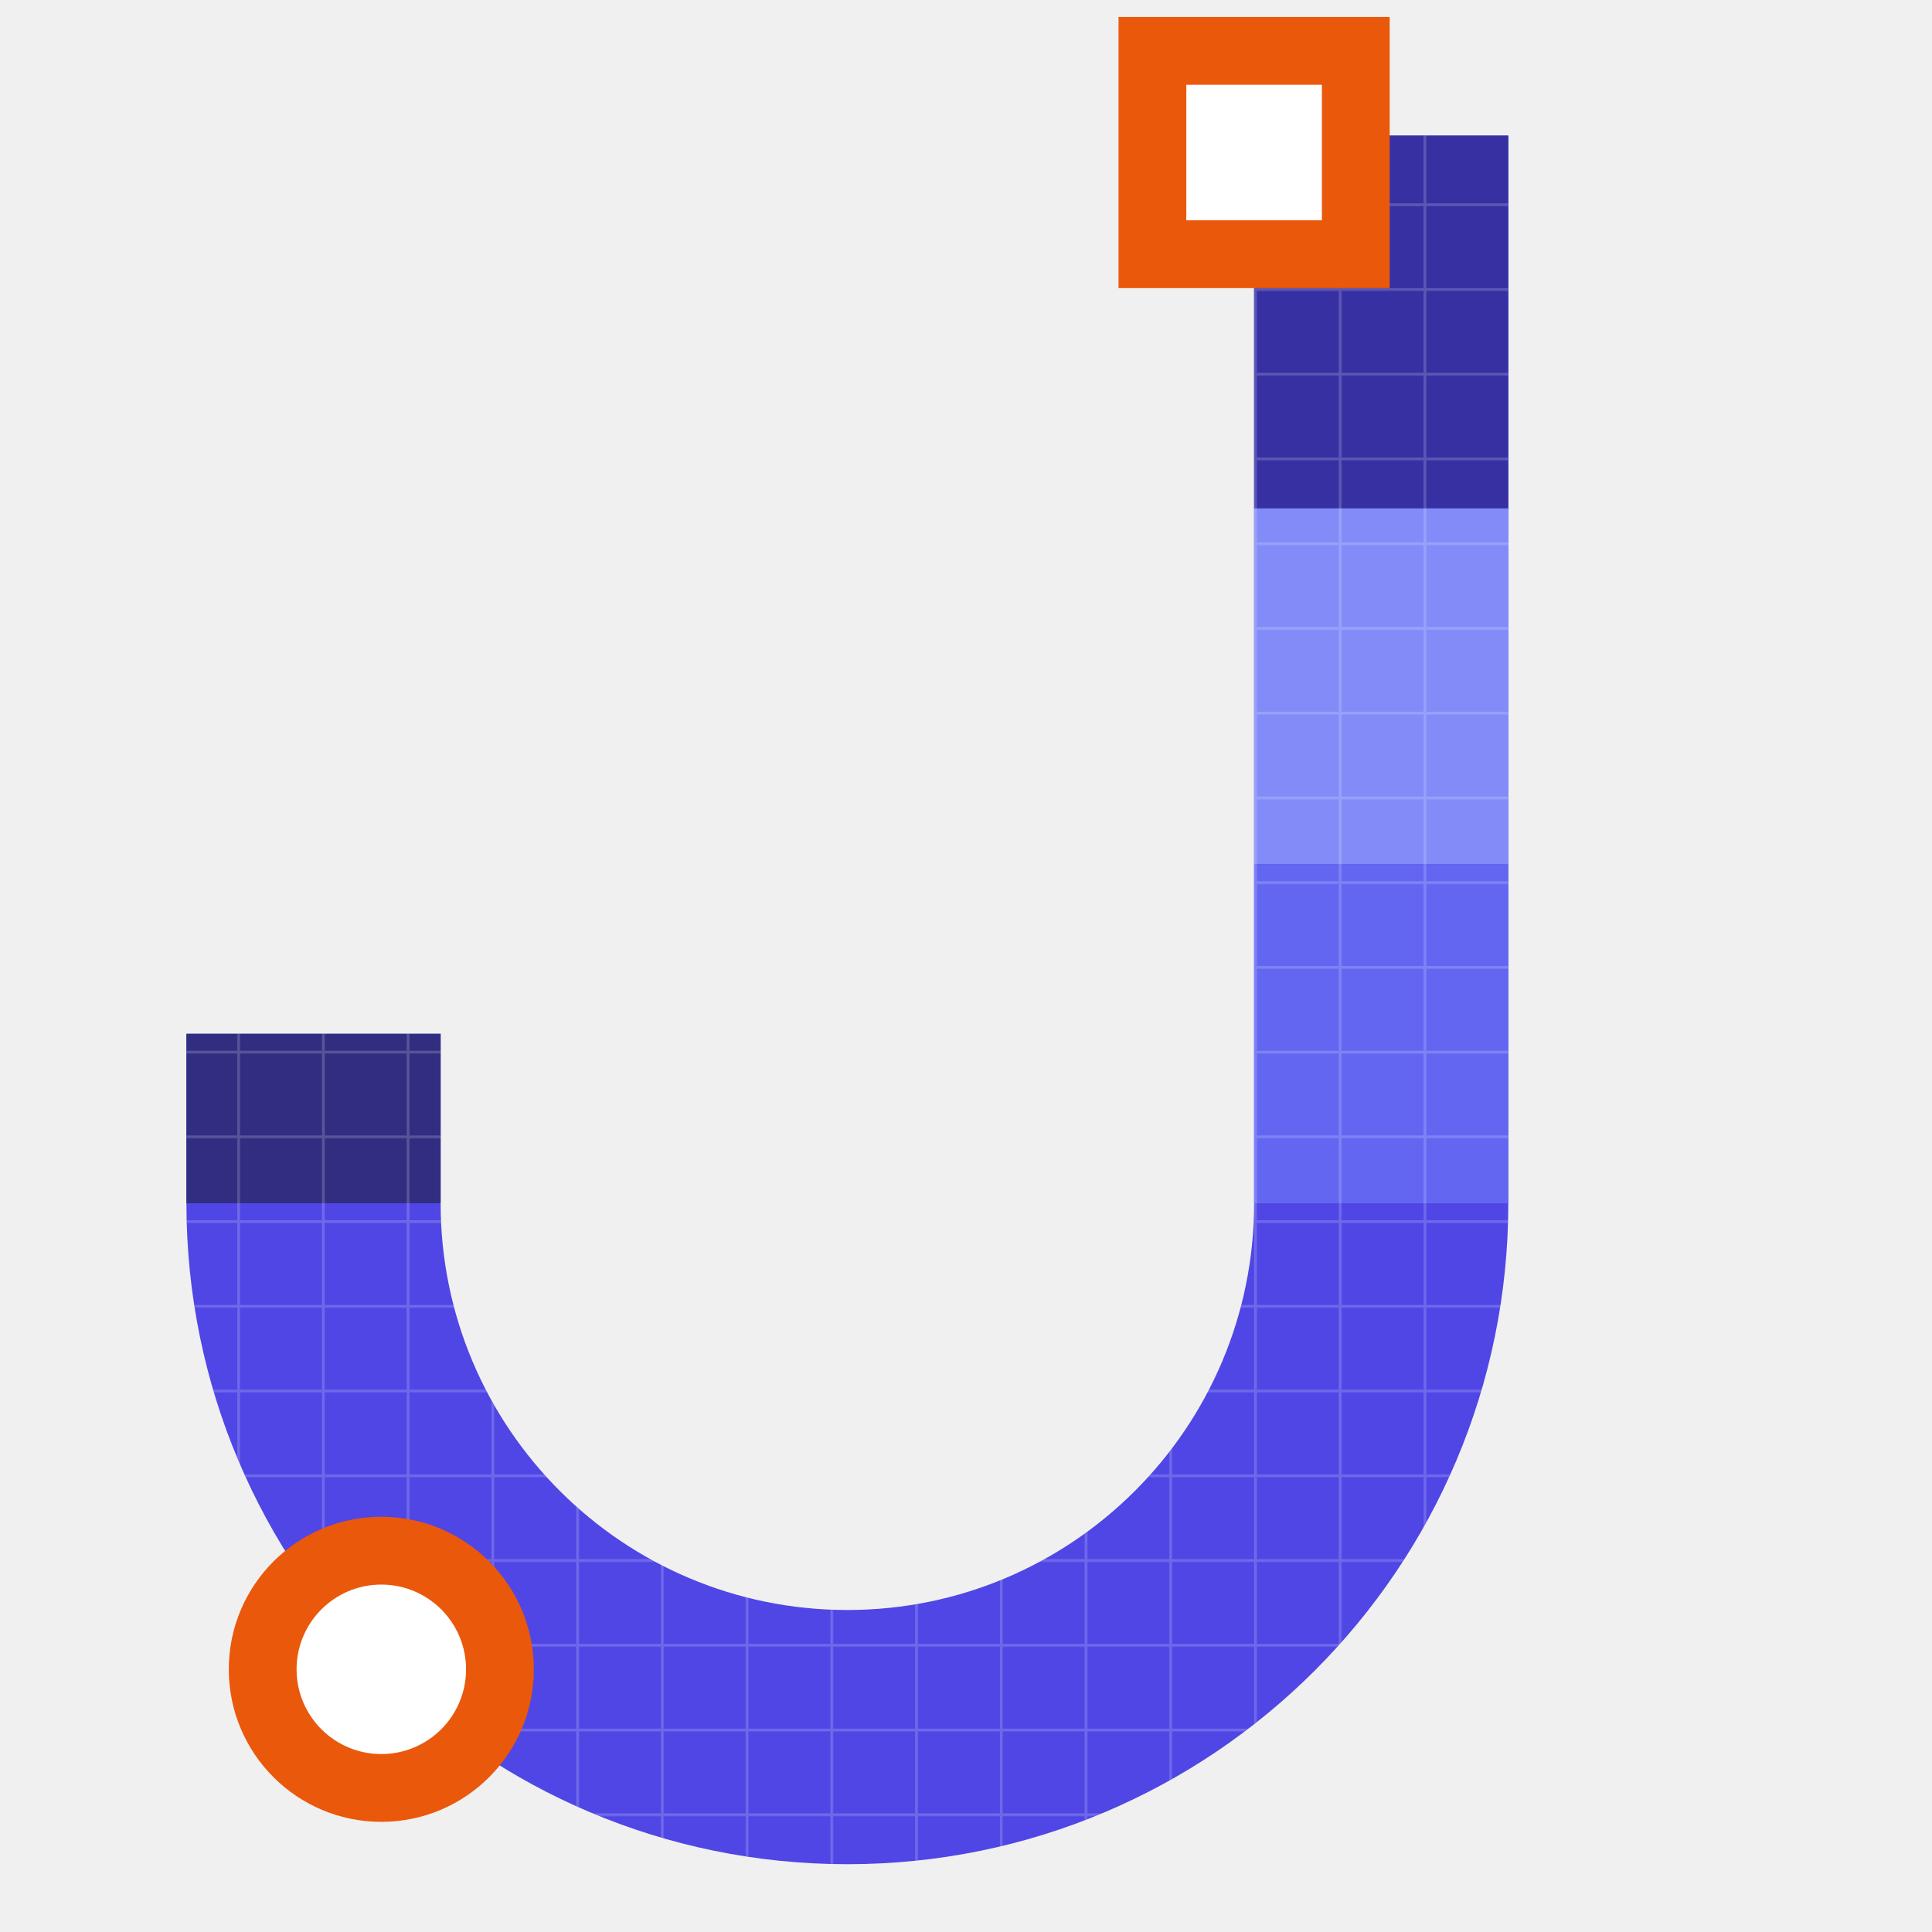
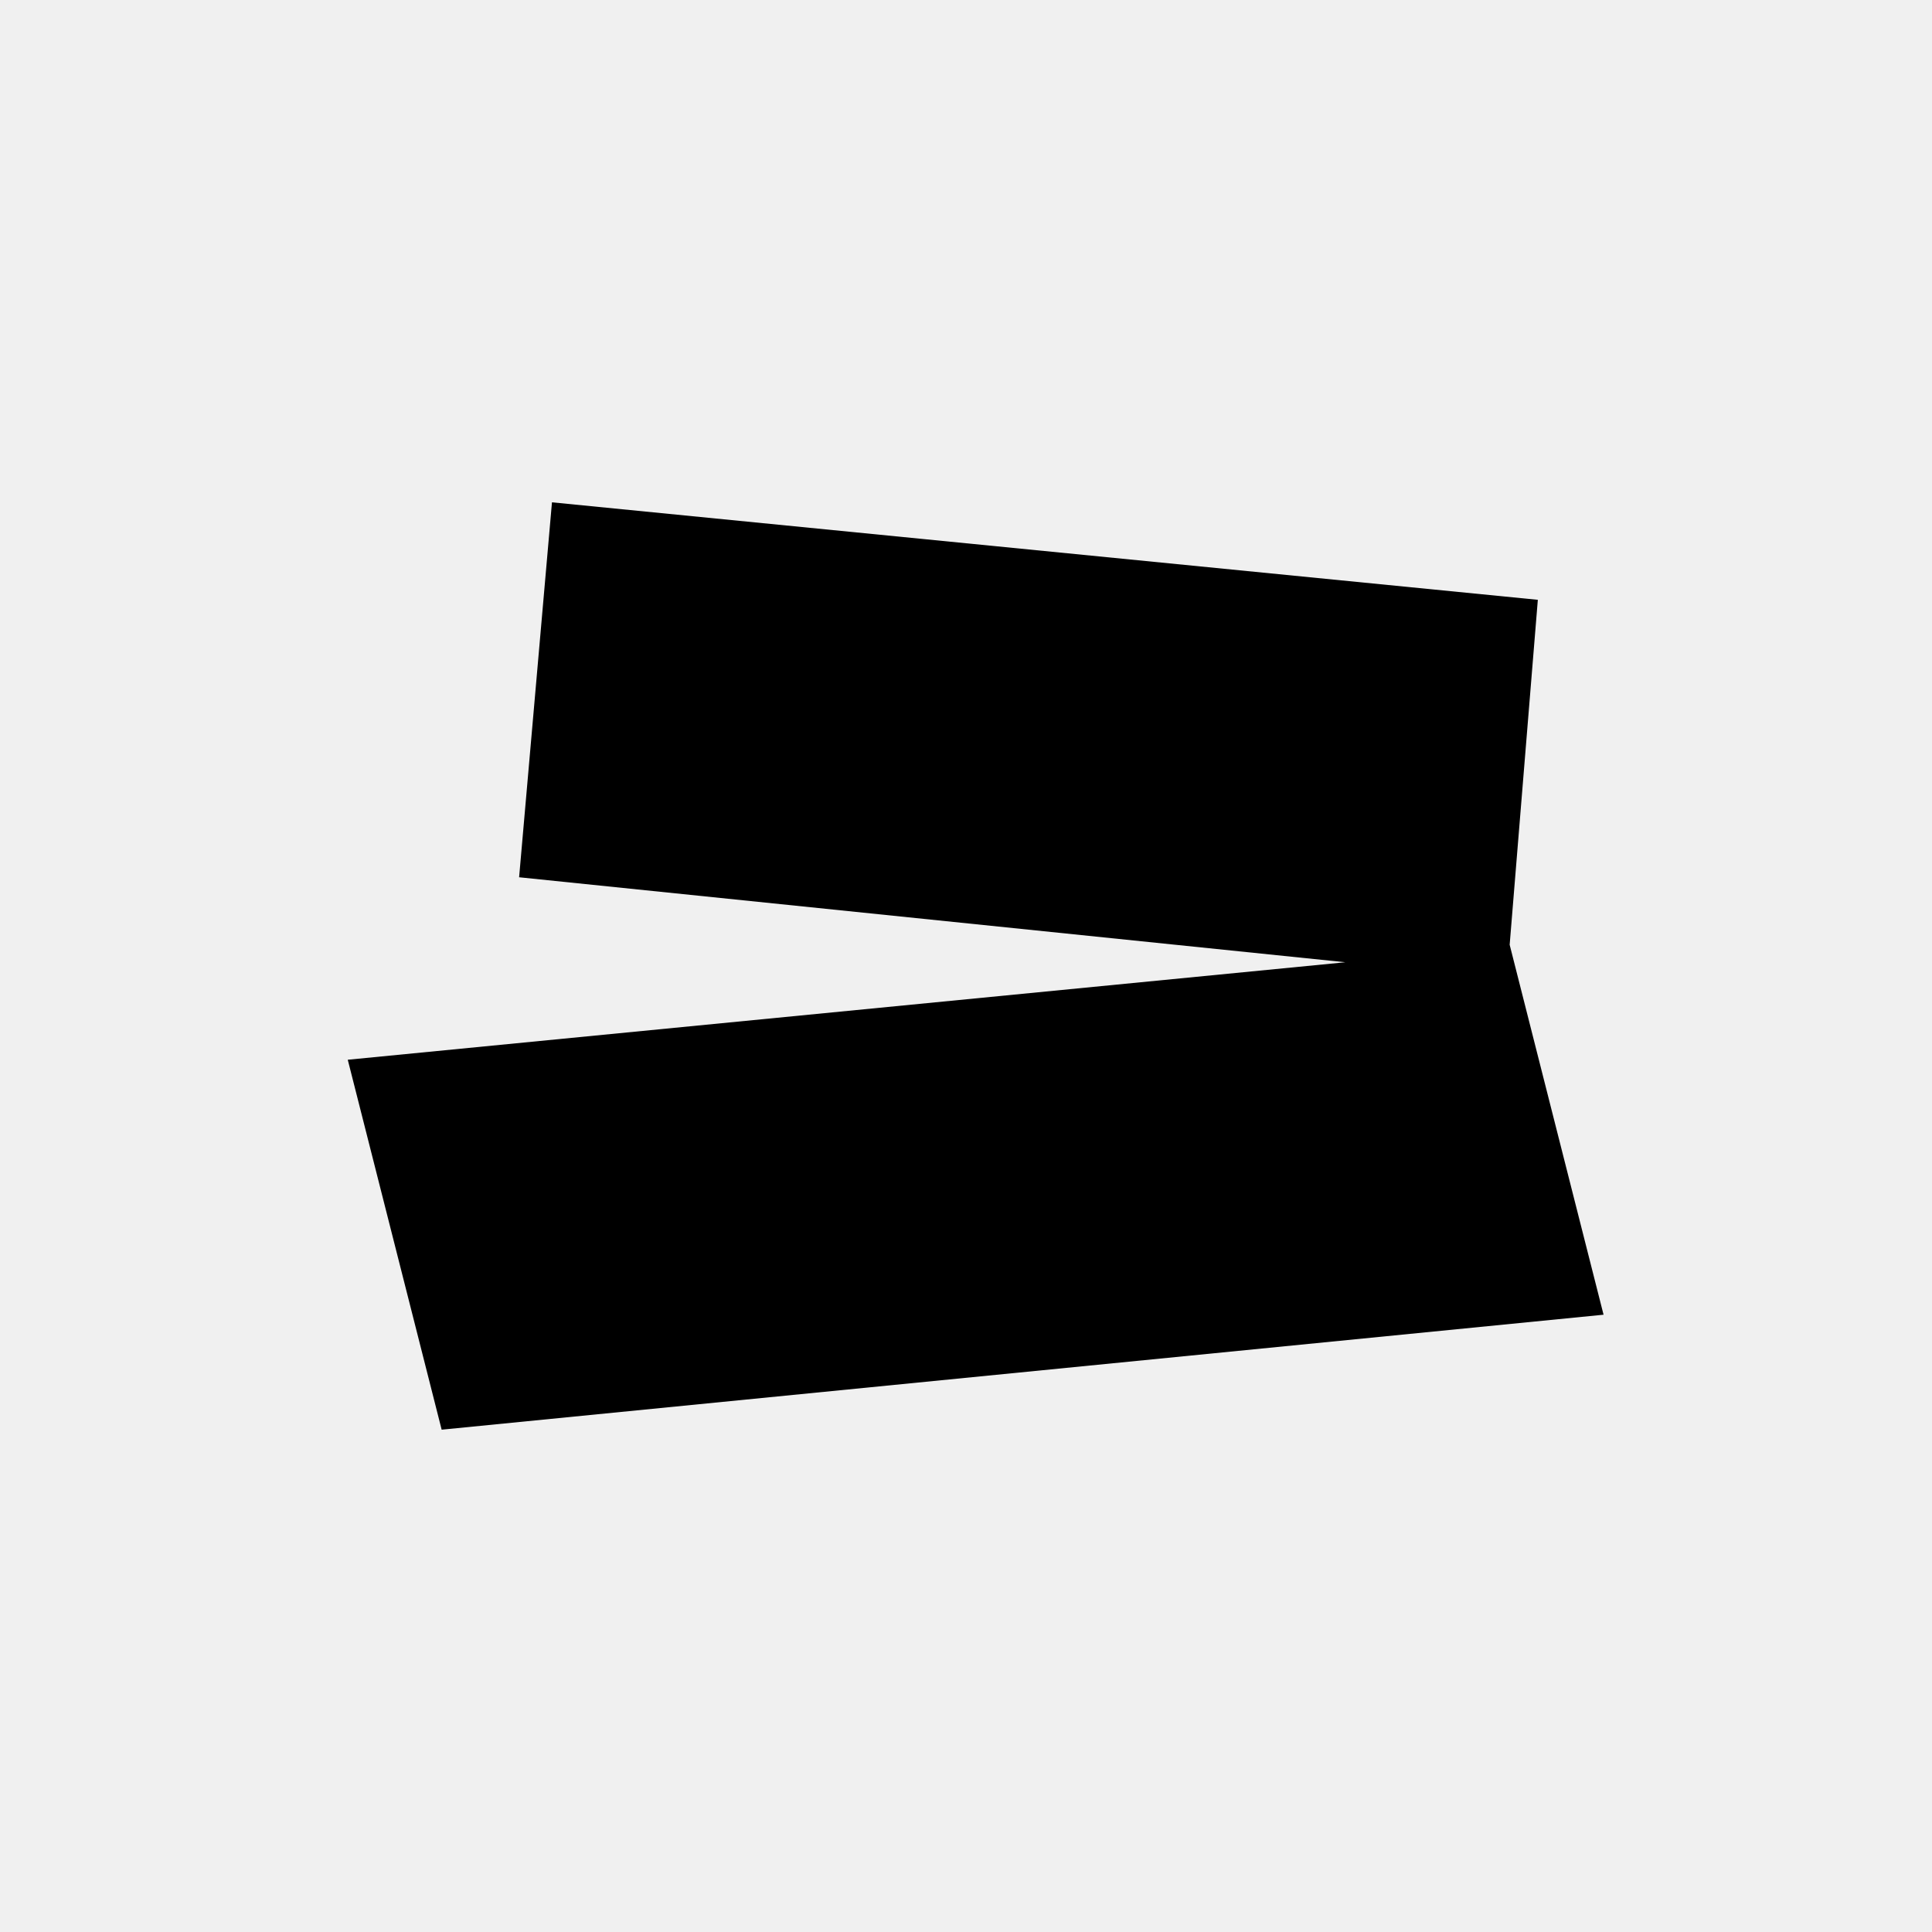
- <svg xmlns="http://www.w3.org/2000/svg" width="256" height="256" viewBox="28 28 228 228">
-   <defs>
-     <pattern id="pixel-grid" x="76" y="52" width="10" height="10" patternUnits="userSpaceOnUse">
-       <path d="M10 0H0V10" fill="none" stroke="#FFFFFF" stroke-opacity="0.18" stroke-width="0.65" />
-     </pattern>
-     <clipPath id="lawha-grid-clip">
-       <use href="#lawha-body" />
-     </clipPath>
-   </defs>
-   <path id="lawha-body" data-part="body" fill="#4F46E5" d="M176 44H206V170A78 78 0 0 1 50 170V150H80V170A48 48 0 0 0 176 170Z" />
-   <path data-part="upper" fill="#3730A3" d="M176 44H206V88H176Z" />
-   <path data-part="middle" fill="#818CF8" d="M176 88H206V130H176Z" />
-   <path data-part="lower" fill="#6366F1" d="M176 130H206V170H176Z" />
-   <path data-part="point" fill="#312E81" d="M50 150H80V170H50Z" />
-   <rect data-detail="grid" x="28" y="28" width="228" height="228" fill="url(#pixel-grid)" clip-path="url(#lawha-grid-clip)" />
-   <path data-part="handle" fill="#EA580C" d="M160 30H192V62H160Z" />
-   <path data-part="handle-surface" fill="#FFFFFF" d="M168 38H184V54H168Z" />
-   <path data-part="handle" fill="#EA580C" d="M91 225A18 18 0 1 1 55 225A18 18 0 1 1 91 225Z" />
-   <path data-part="handle-surface" fill="#FFFFFF" d="M83 225A10 10 0 1 1 63 225A10 10 0 1 1 83 225Z" />
+ <svg xmlns="http://www.w3.org/2000/svg" width="256" height="256" viewBox="0 0 100 100">
+   <path data-part="body" fill="#000000" d="M22.86 74L18 54.852L69.635 49.806L26.869 45.407L28.57 26L79.598 31.046L78.14 48.9L83 68.049L22.86 74Z" />
</svg>
